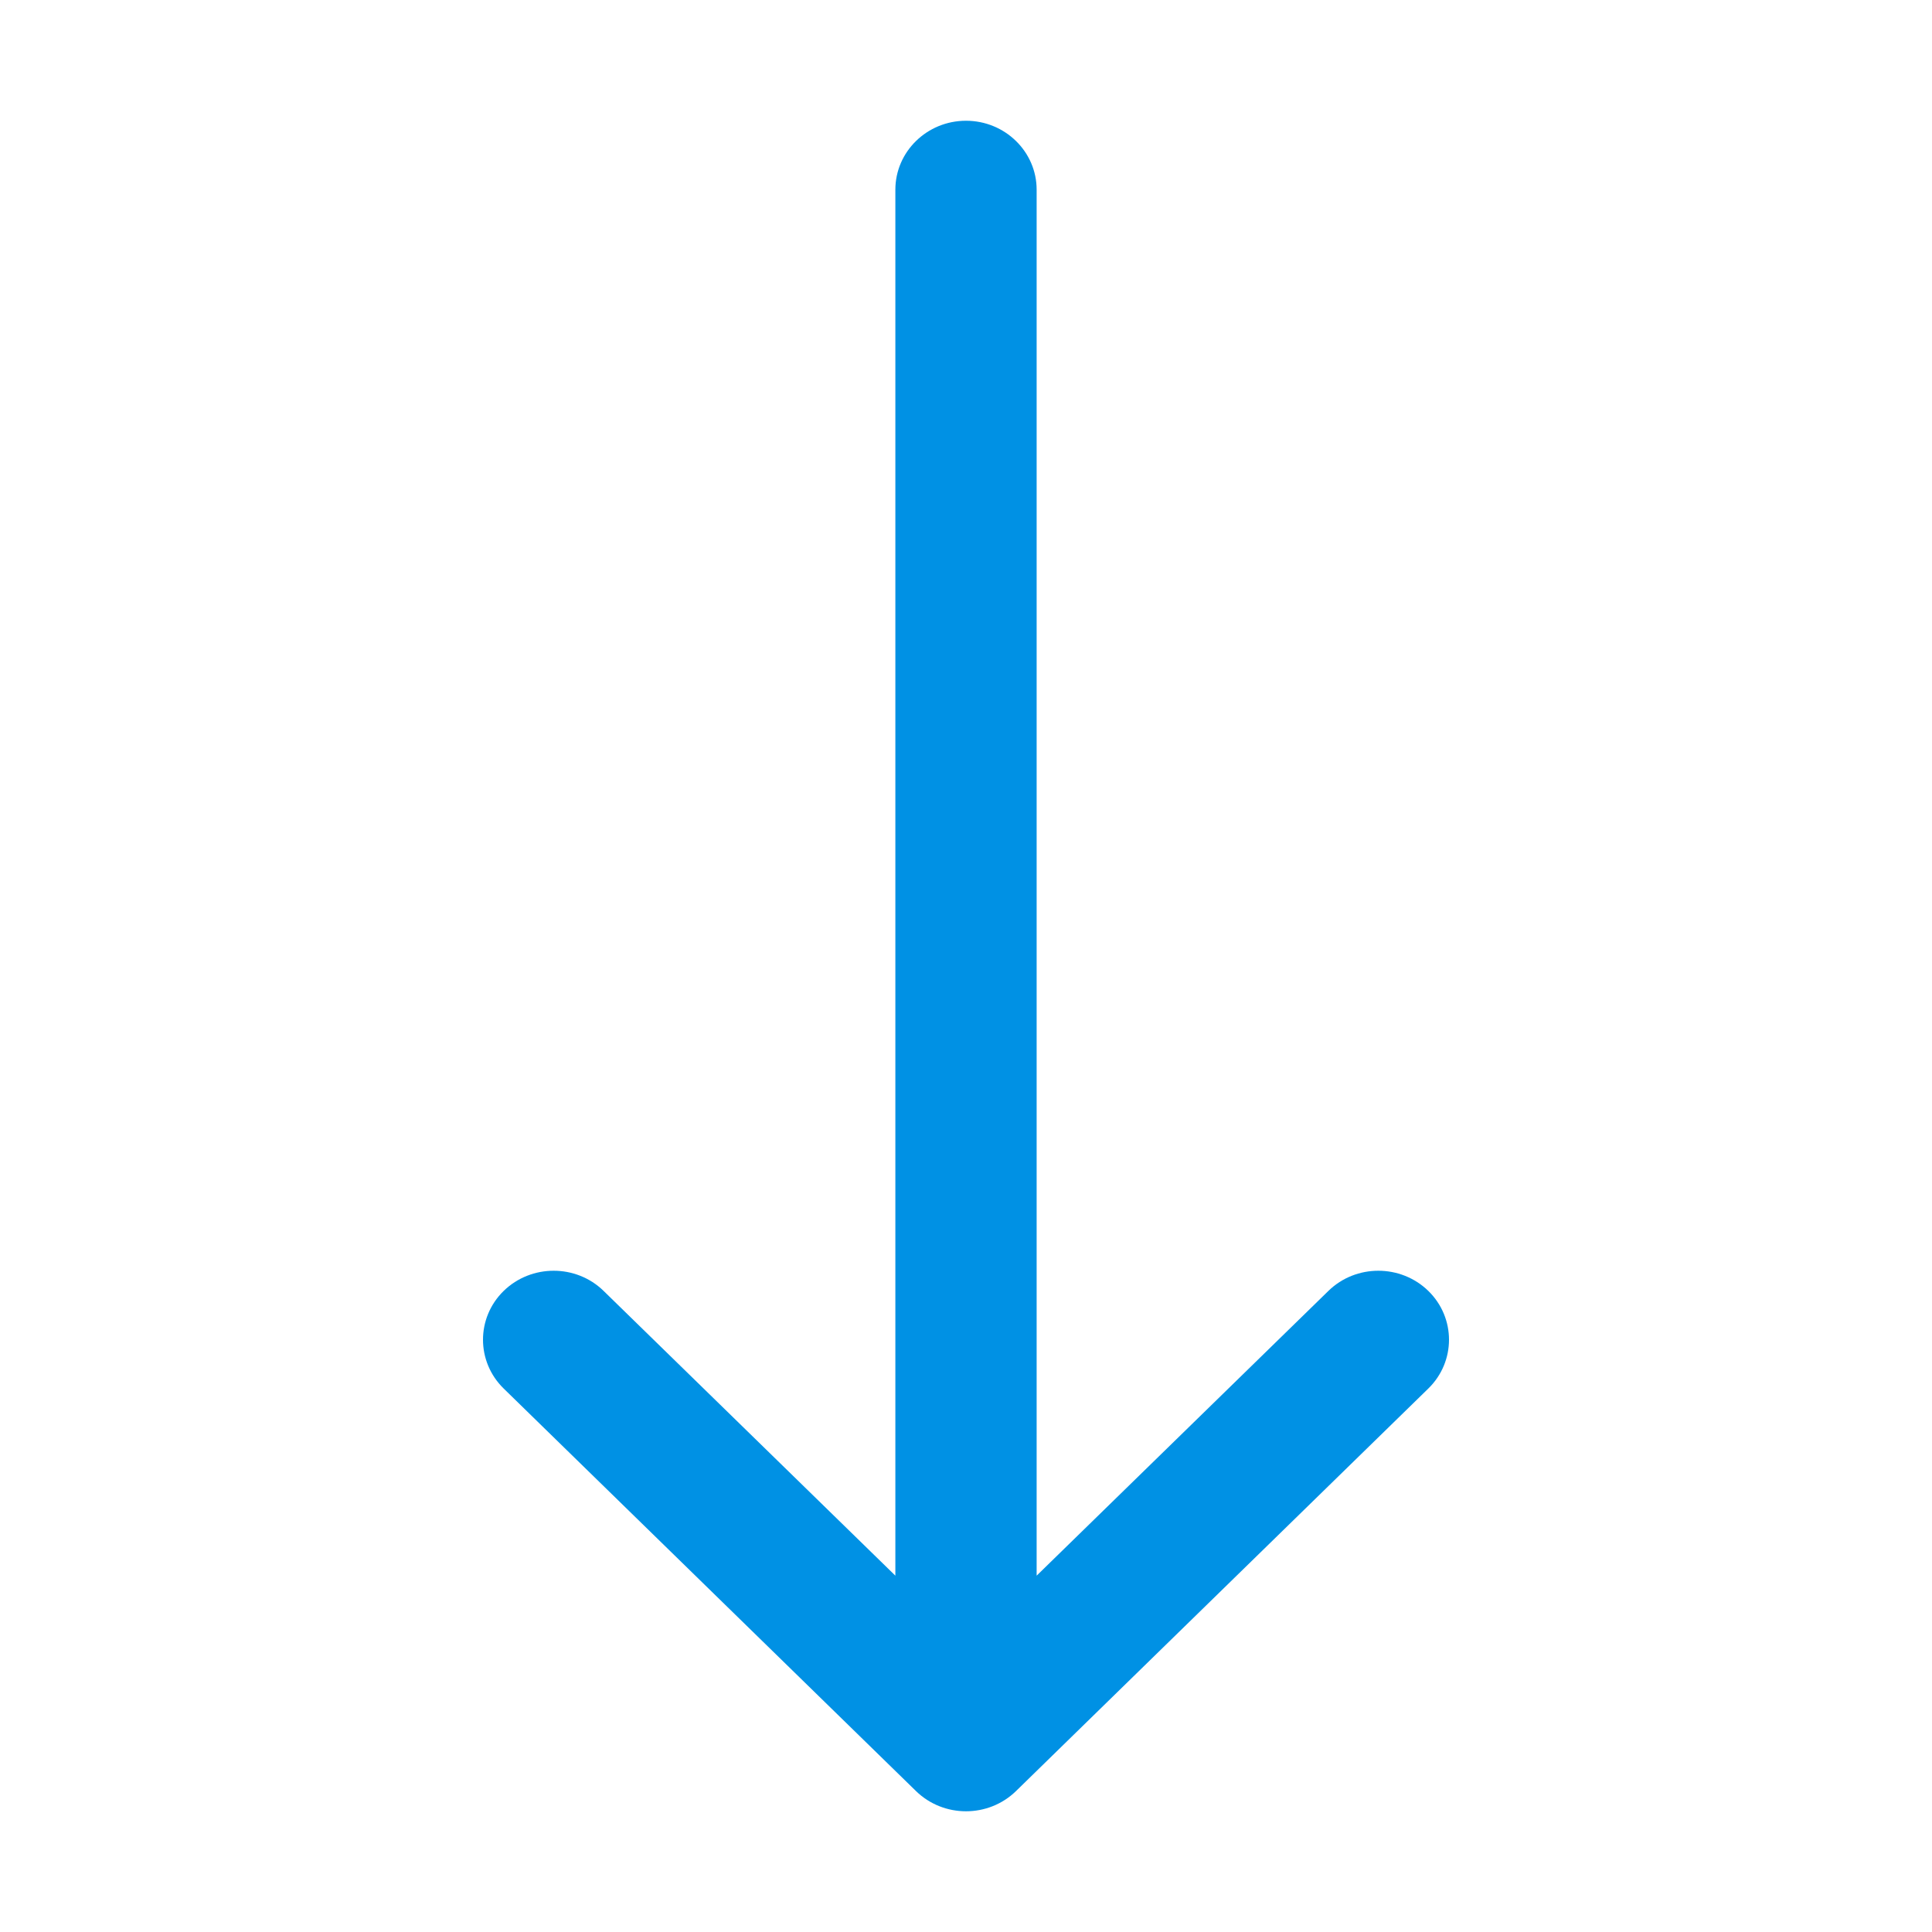
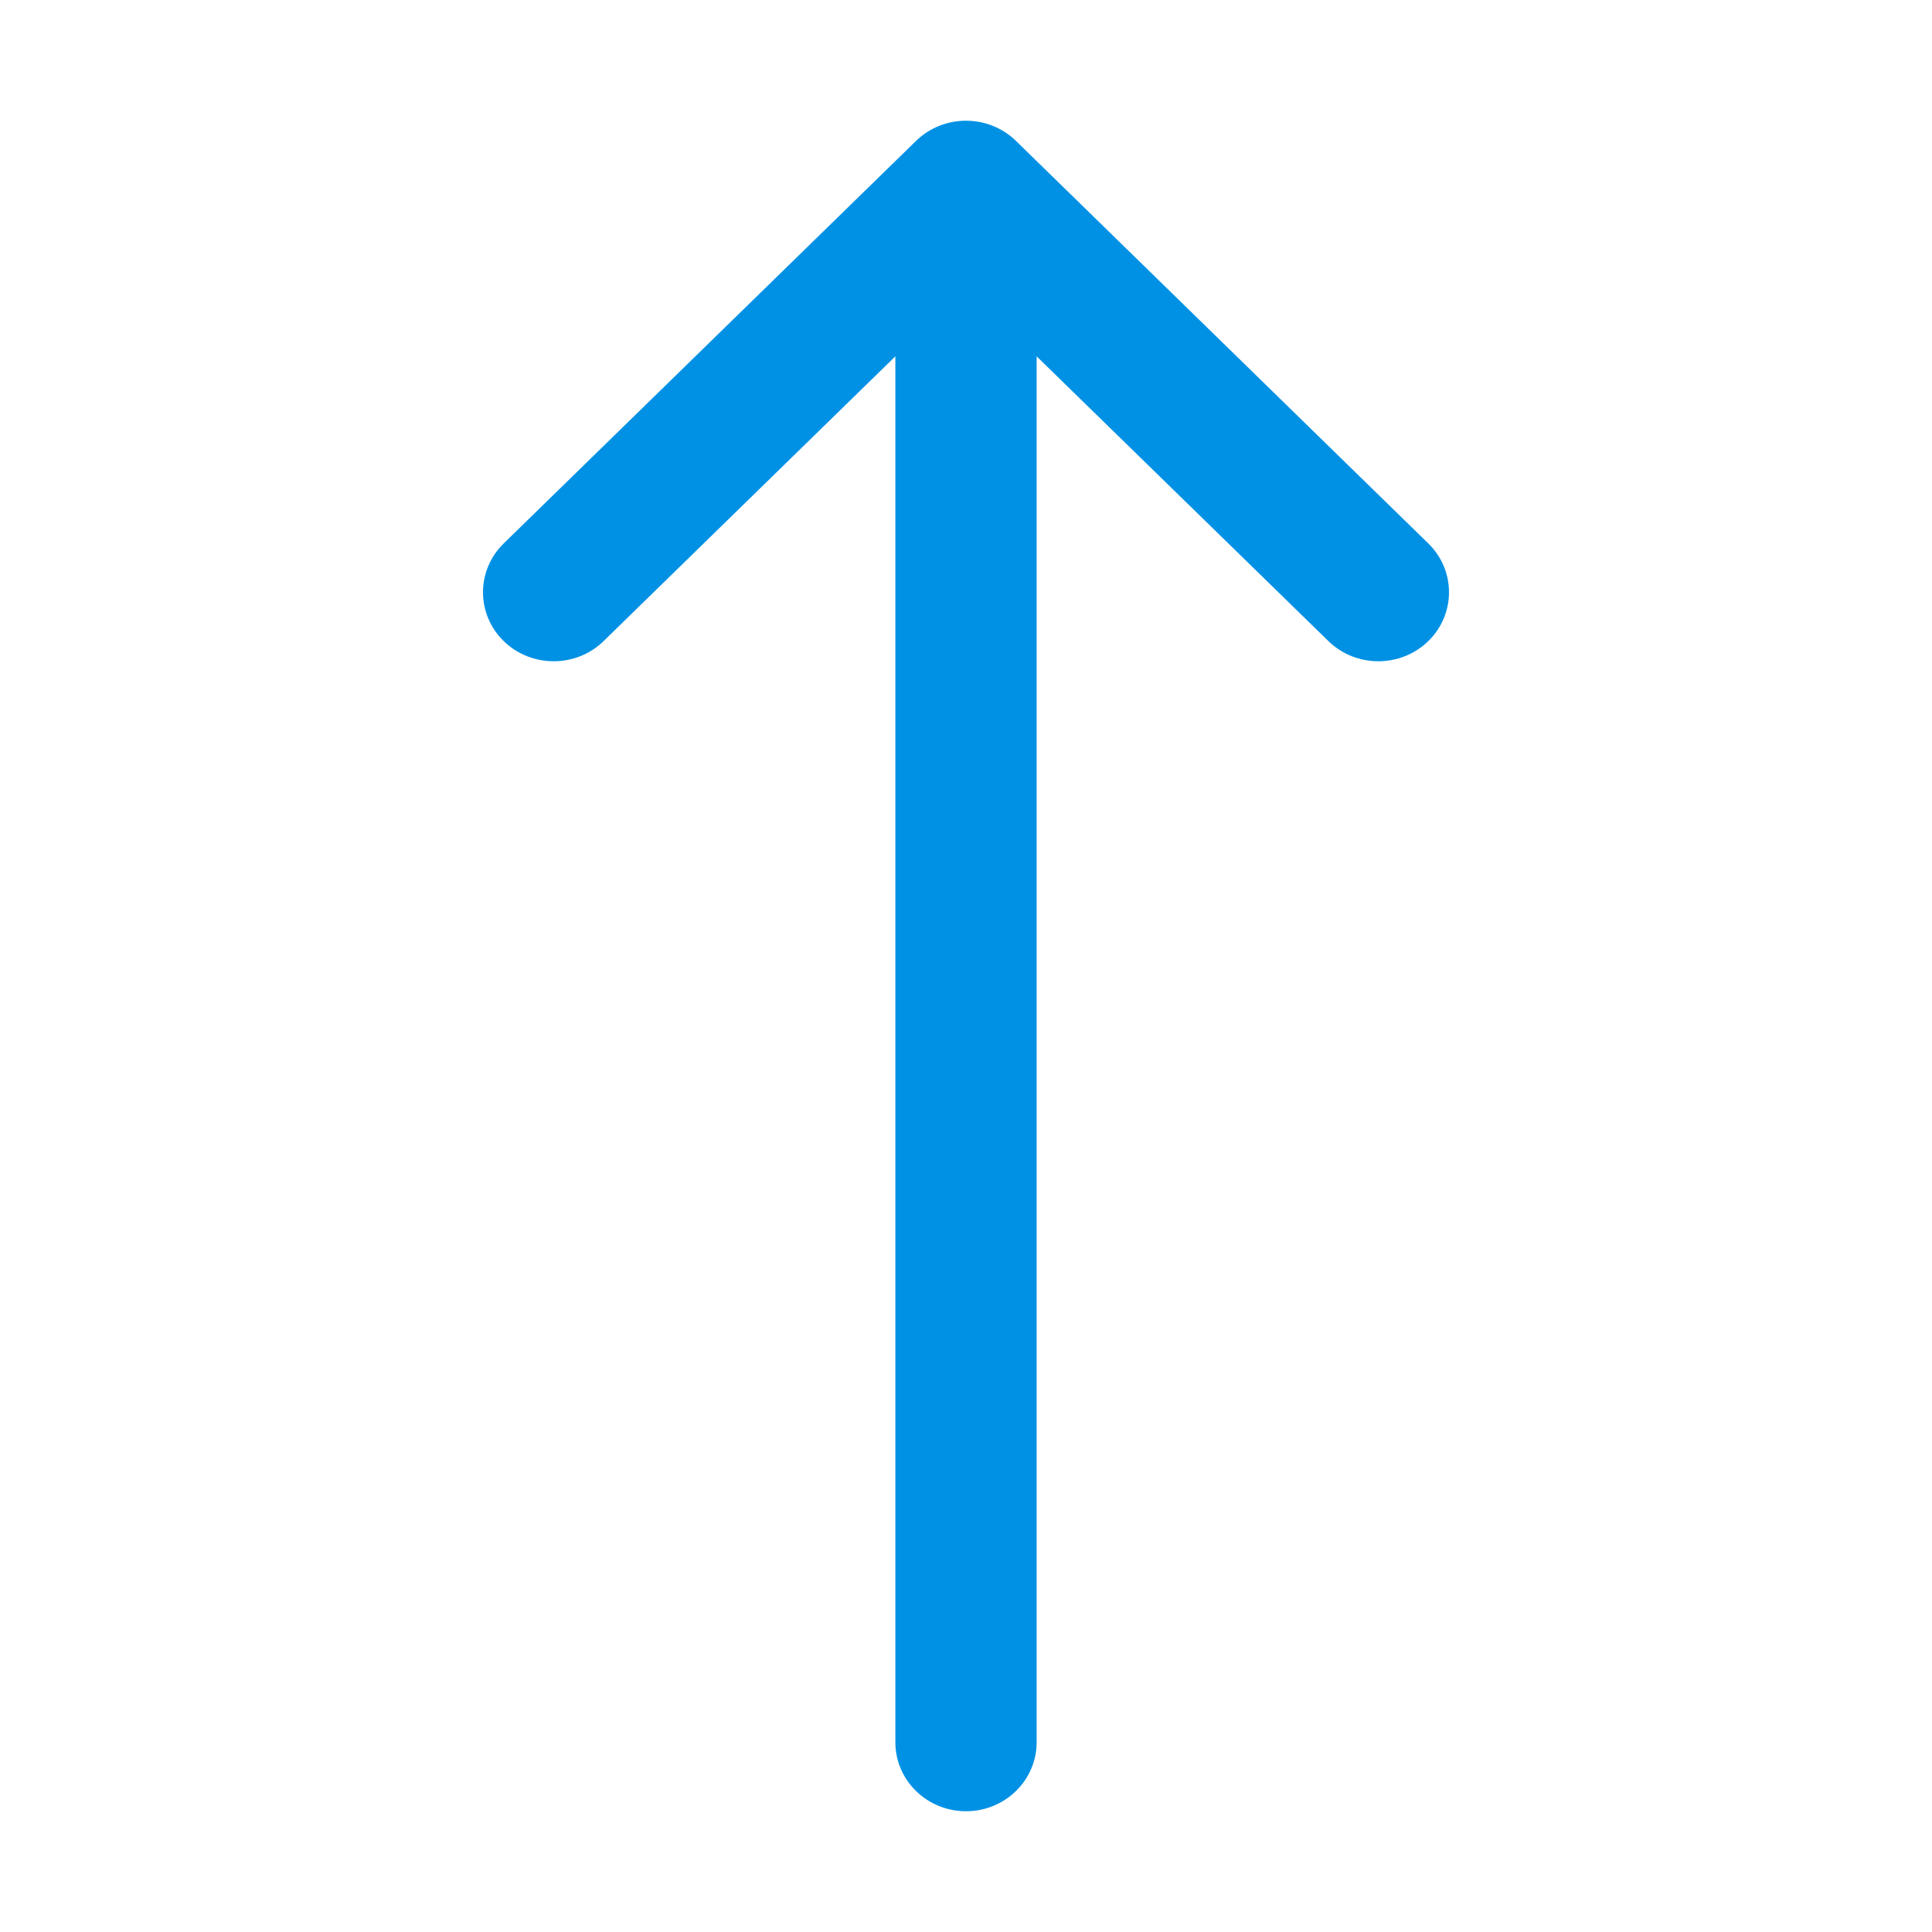
<svg xmlns="http://www.w3.org/2000/svg" width="16" height="16" viewBox="0 0 16 16" fill="none">
-   <path fill-rule="evenodd" clip-rule="evenodd" d="M8.414 14.833C8.185 15.056 7.815 15.056 7.586 14.833L4.171 11.499C3.943 11.276 3.943 10.914 4.171 10.691C4.4 10.468 4.771 10.468 4.999 10.691L7.415 13.049L7.415 1.571C7.415 1.256 7.677 1 8 1C8.323 1 8.585 1.256 8.585 1.571L8.585 13.049L11.001 10.691C11.229 10.468 11.6 10.468 11.829 10.691C12.057 10.914 12.057 11.276 11.829 11.499L8.414 14.833Z" fill="#0091E4" />
+   <path fill-rule="evenodd" clip-rule="evenodd" d="M7.586 1.167C7.815 0.944 8.185 0.944 8.414 1.167L11.829 4.501C12.057 4.724 12.057 5.086 11.829 5.309C11.6 5.532 11.229 5.532 11.001 5.309L8.585 2.951V14.429C8.585 14.744 8.323 15 8 15C7.677 15 7.415 14.744 7.415 14.429V2.951L4.999 5.309C4.771 5.532 4.4 5.532 4.171 5.309C3.943 5.086 3.943 4.724 4.171 4.501L7.586 1.167Z" fill="#0091E4" />
</svg>
